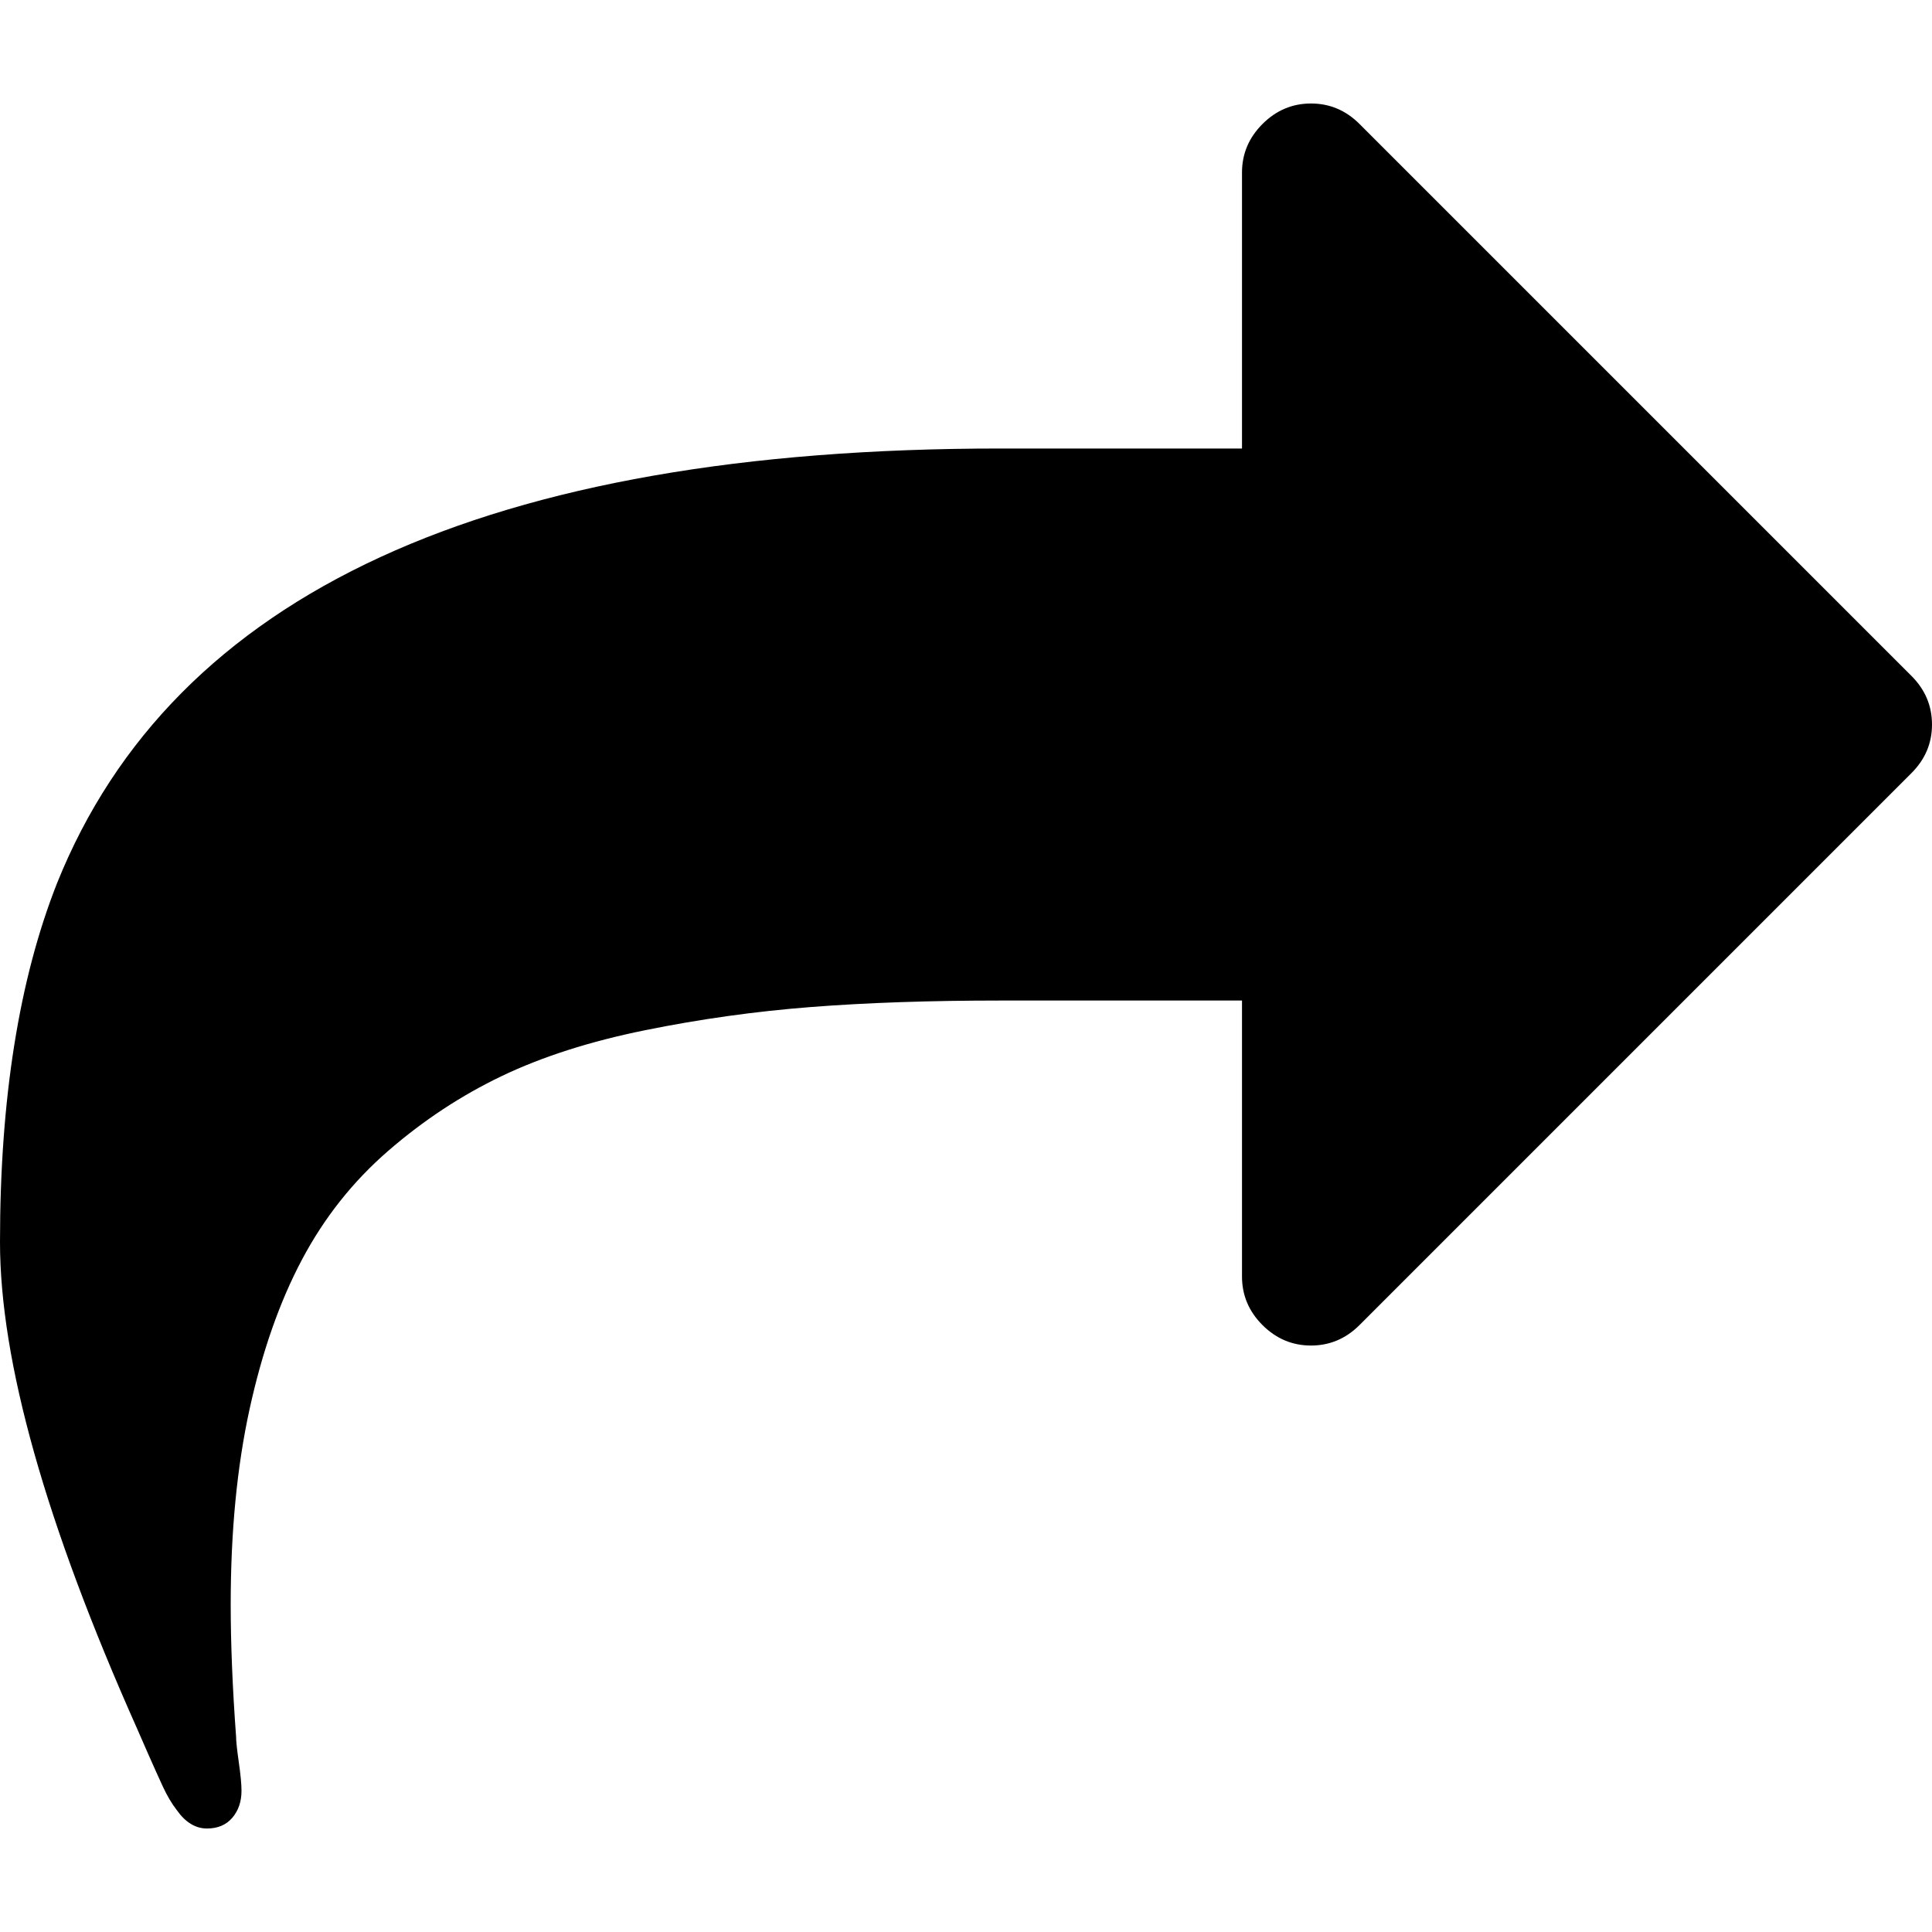
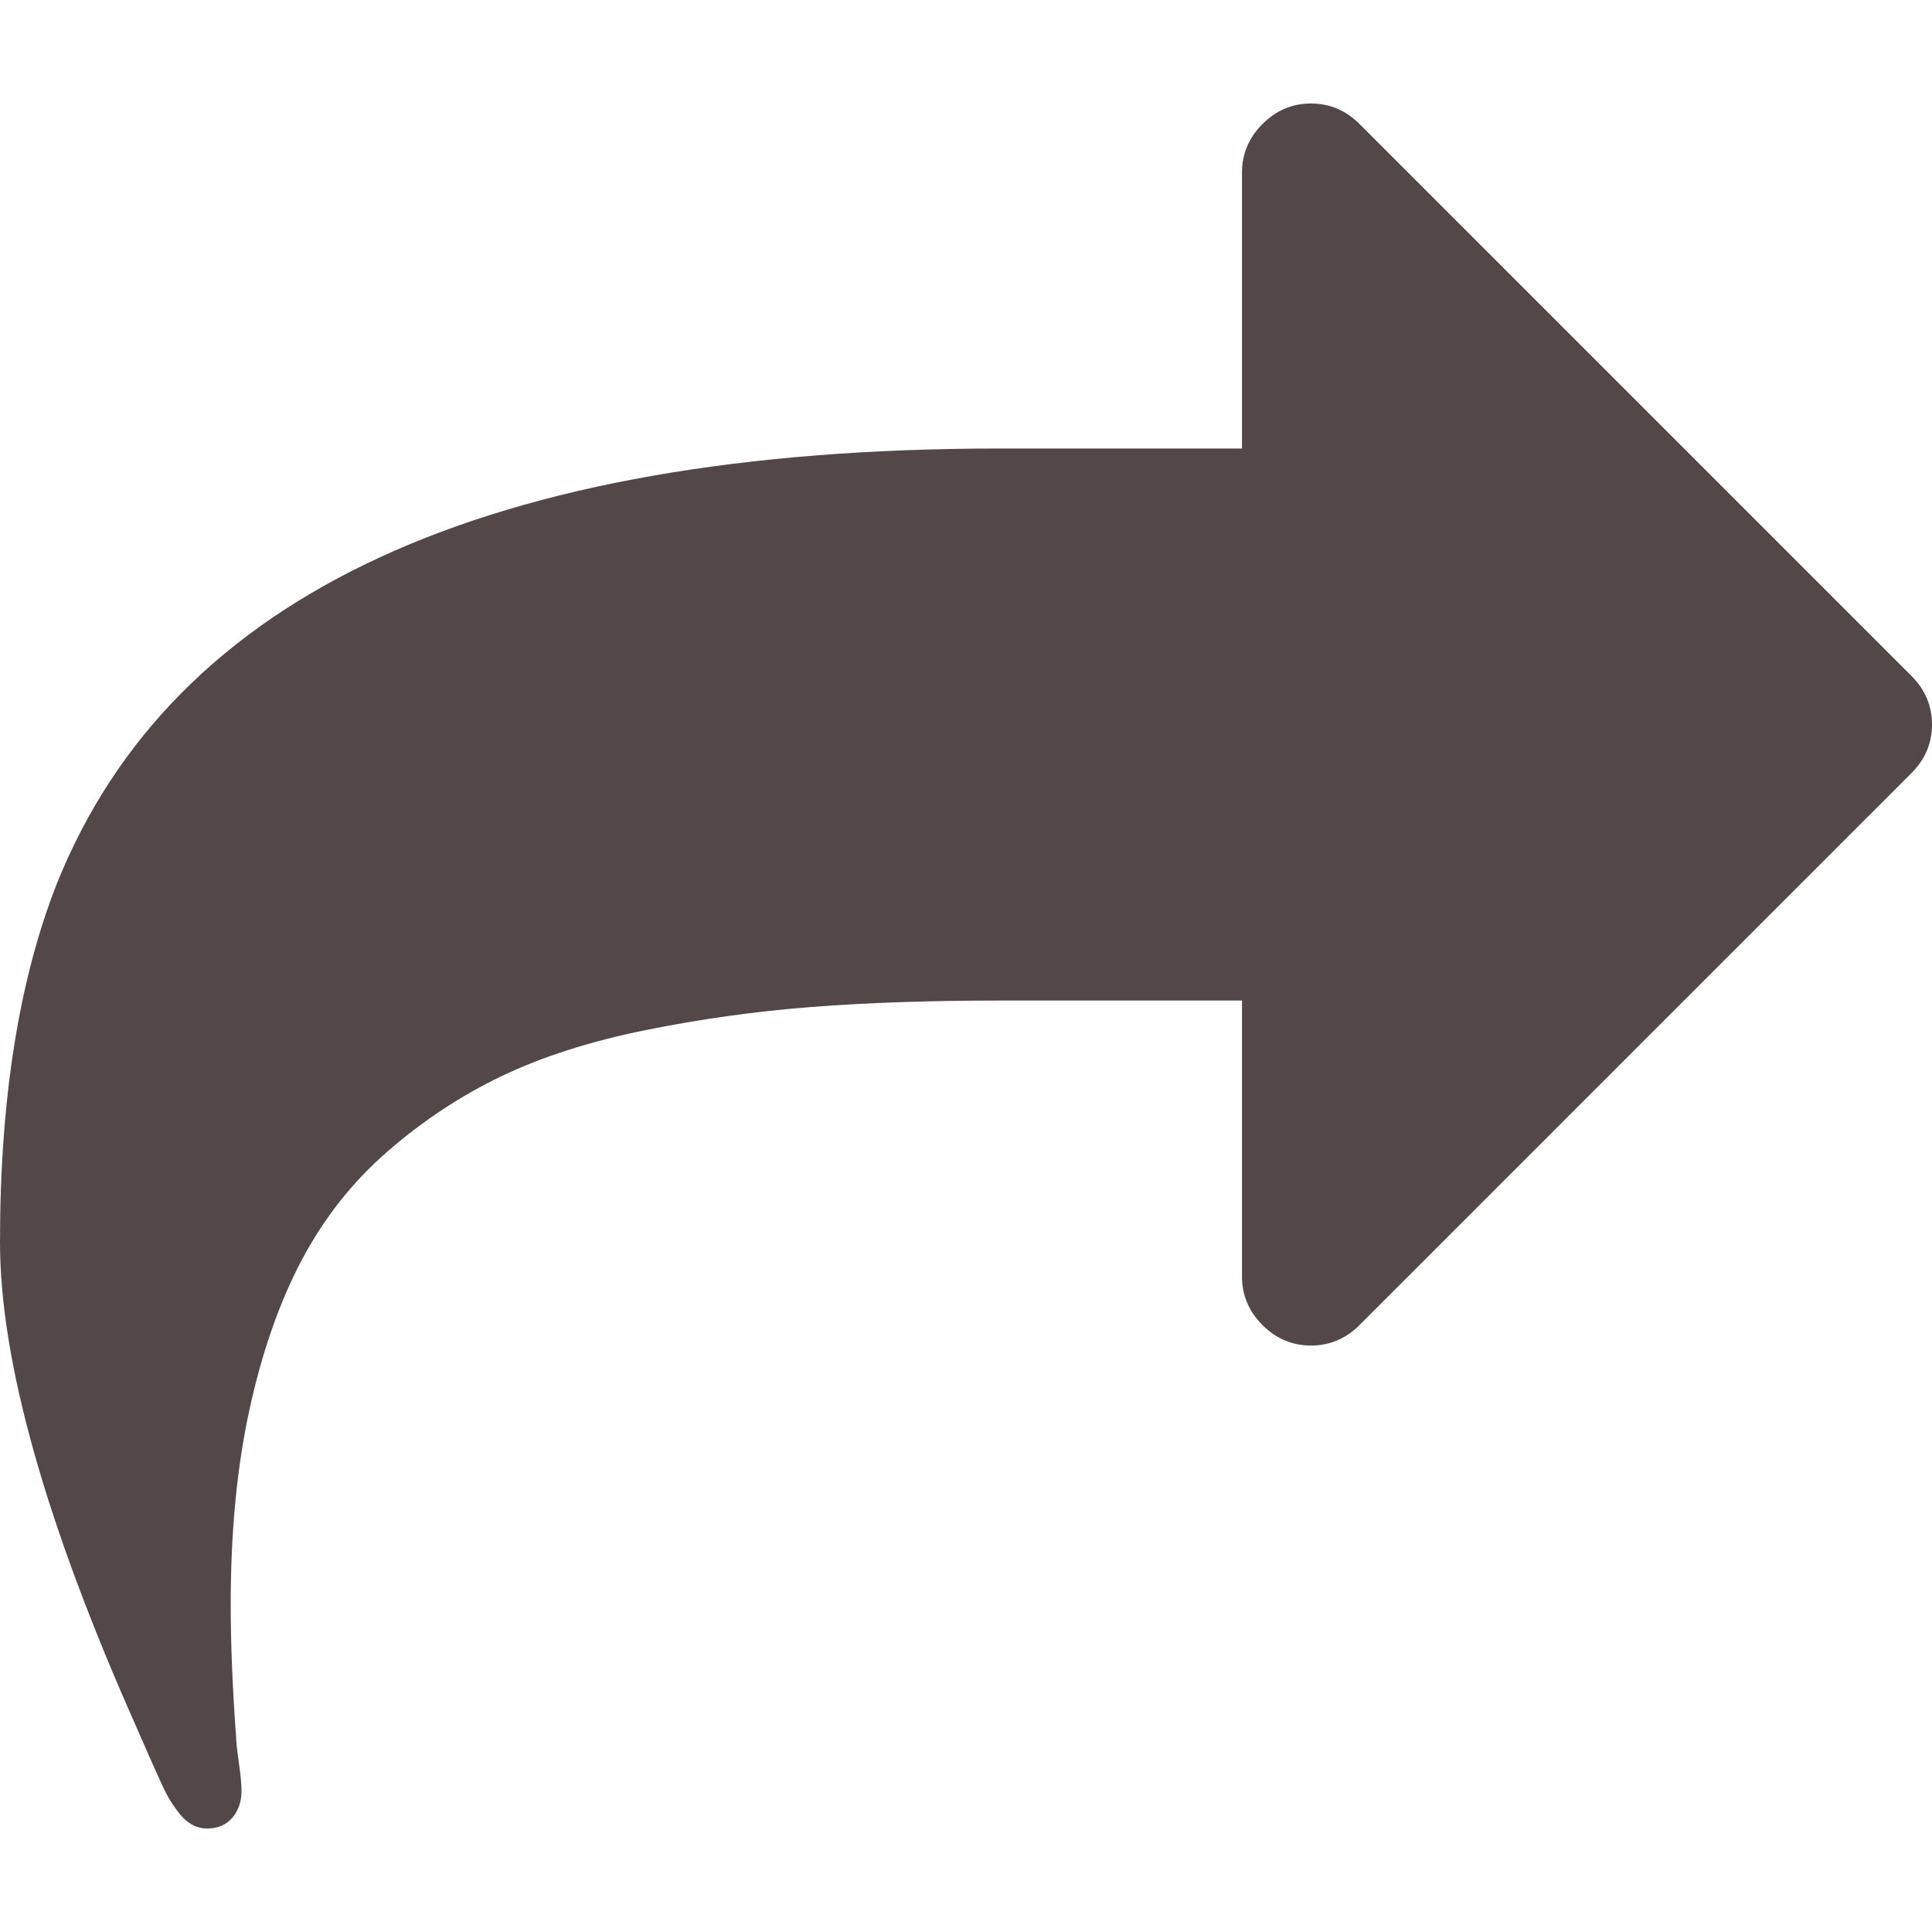
<svg xmlns="http://www.w3.org/2000/svg" version="1.1" x="0px" y="0px" viewBox="0 0 511.626 511.627" xml:space="preserve">
-   <g>
+   <g fill="#524847">
    <path d="M506.206,179.012L360.025,32.834c-3.617-3.617-7.898-5.426-12.847-5.426s-9.233,1.809-12.847,5.426   c-3.617,3.619-5.428,7.902-5.428,12.85v73.089h-63.953c-135.716,0-218.984,38.354-249.823,115.06C5.042,259.335,0,291.03,0,328.907   c0,31.594,12.087,74.514,36.259,128.762c0.57,1.335,1.566,3.614,2.996,6.849c1.429,3.233,2.712,6.088,3.854,8.565   c1.146,2.471,2.384,4.565,3.715,6.276c2.282,3.237,4.948,4.859,7.994,4.859c2.855,0,5.092-0.951,6.711-2.854   c1.615-1.902,2.424-4.284,2.424-7.132c0-1.718-0.238-4.236-0.715-7.569c-0.476-3.333-0.715-5.564-0.715-6.708   c-0.953-12.938-1.429-24.653-1.429-35.114c0-19.223,1.668-36.449,4.996-51.675c3.333-15.229,7.948-28.407,13.85-39.543   c5.901-11.14,13.512-20.745,22.841-28.835c9.325-8.09,19.364-14.702,30.118-19.842c10.756-5.141,23.413-9.186,37.974-12.135   c14.56-2.95,29.215-4.997,43.968-6.14s31.455-1.711,50.109-1.711h63.953v73.091c0,4.948,1.807,9.232,5.421,12.847   c3.62,3.613,7.901,5.424,12.847,5.424c4.948,0,9.232-1.811,12.854-5.424l146.178-146.183c3.617-3.617,5.424-7.898,5.424-12.847   C511.626,186.92,509.82,182.636,506.206,179.012z" />
  </g>
</svg>
